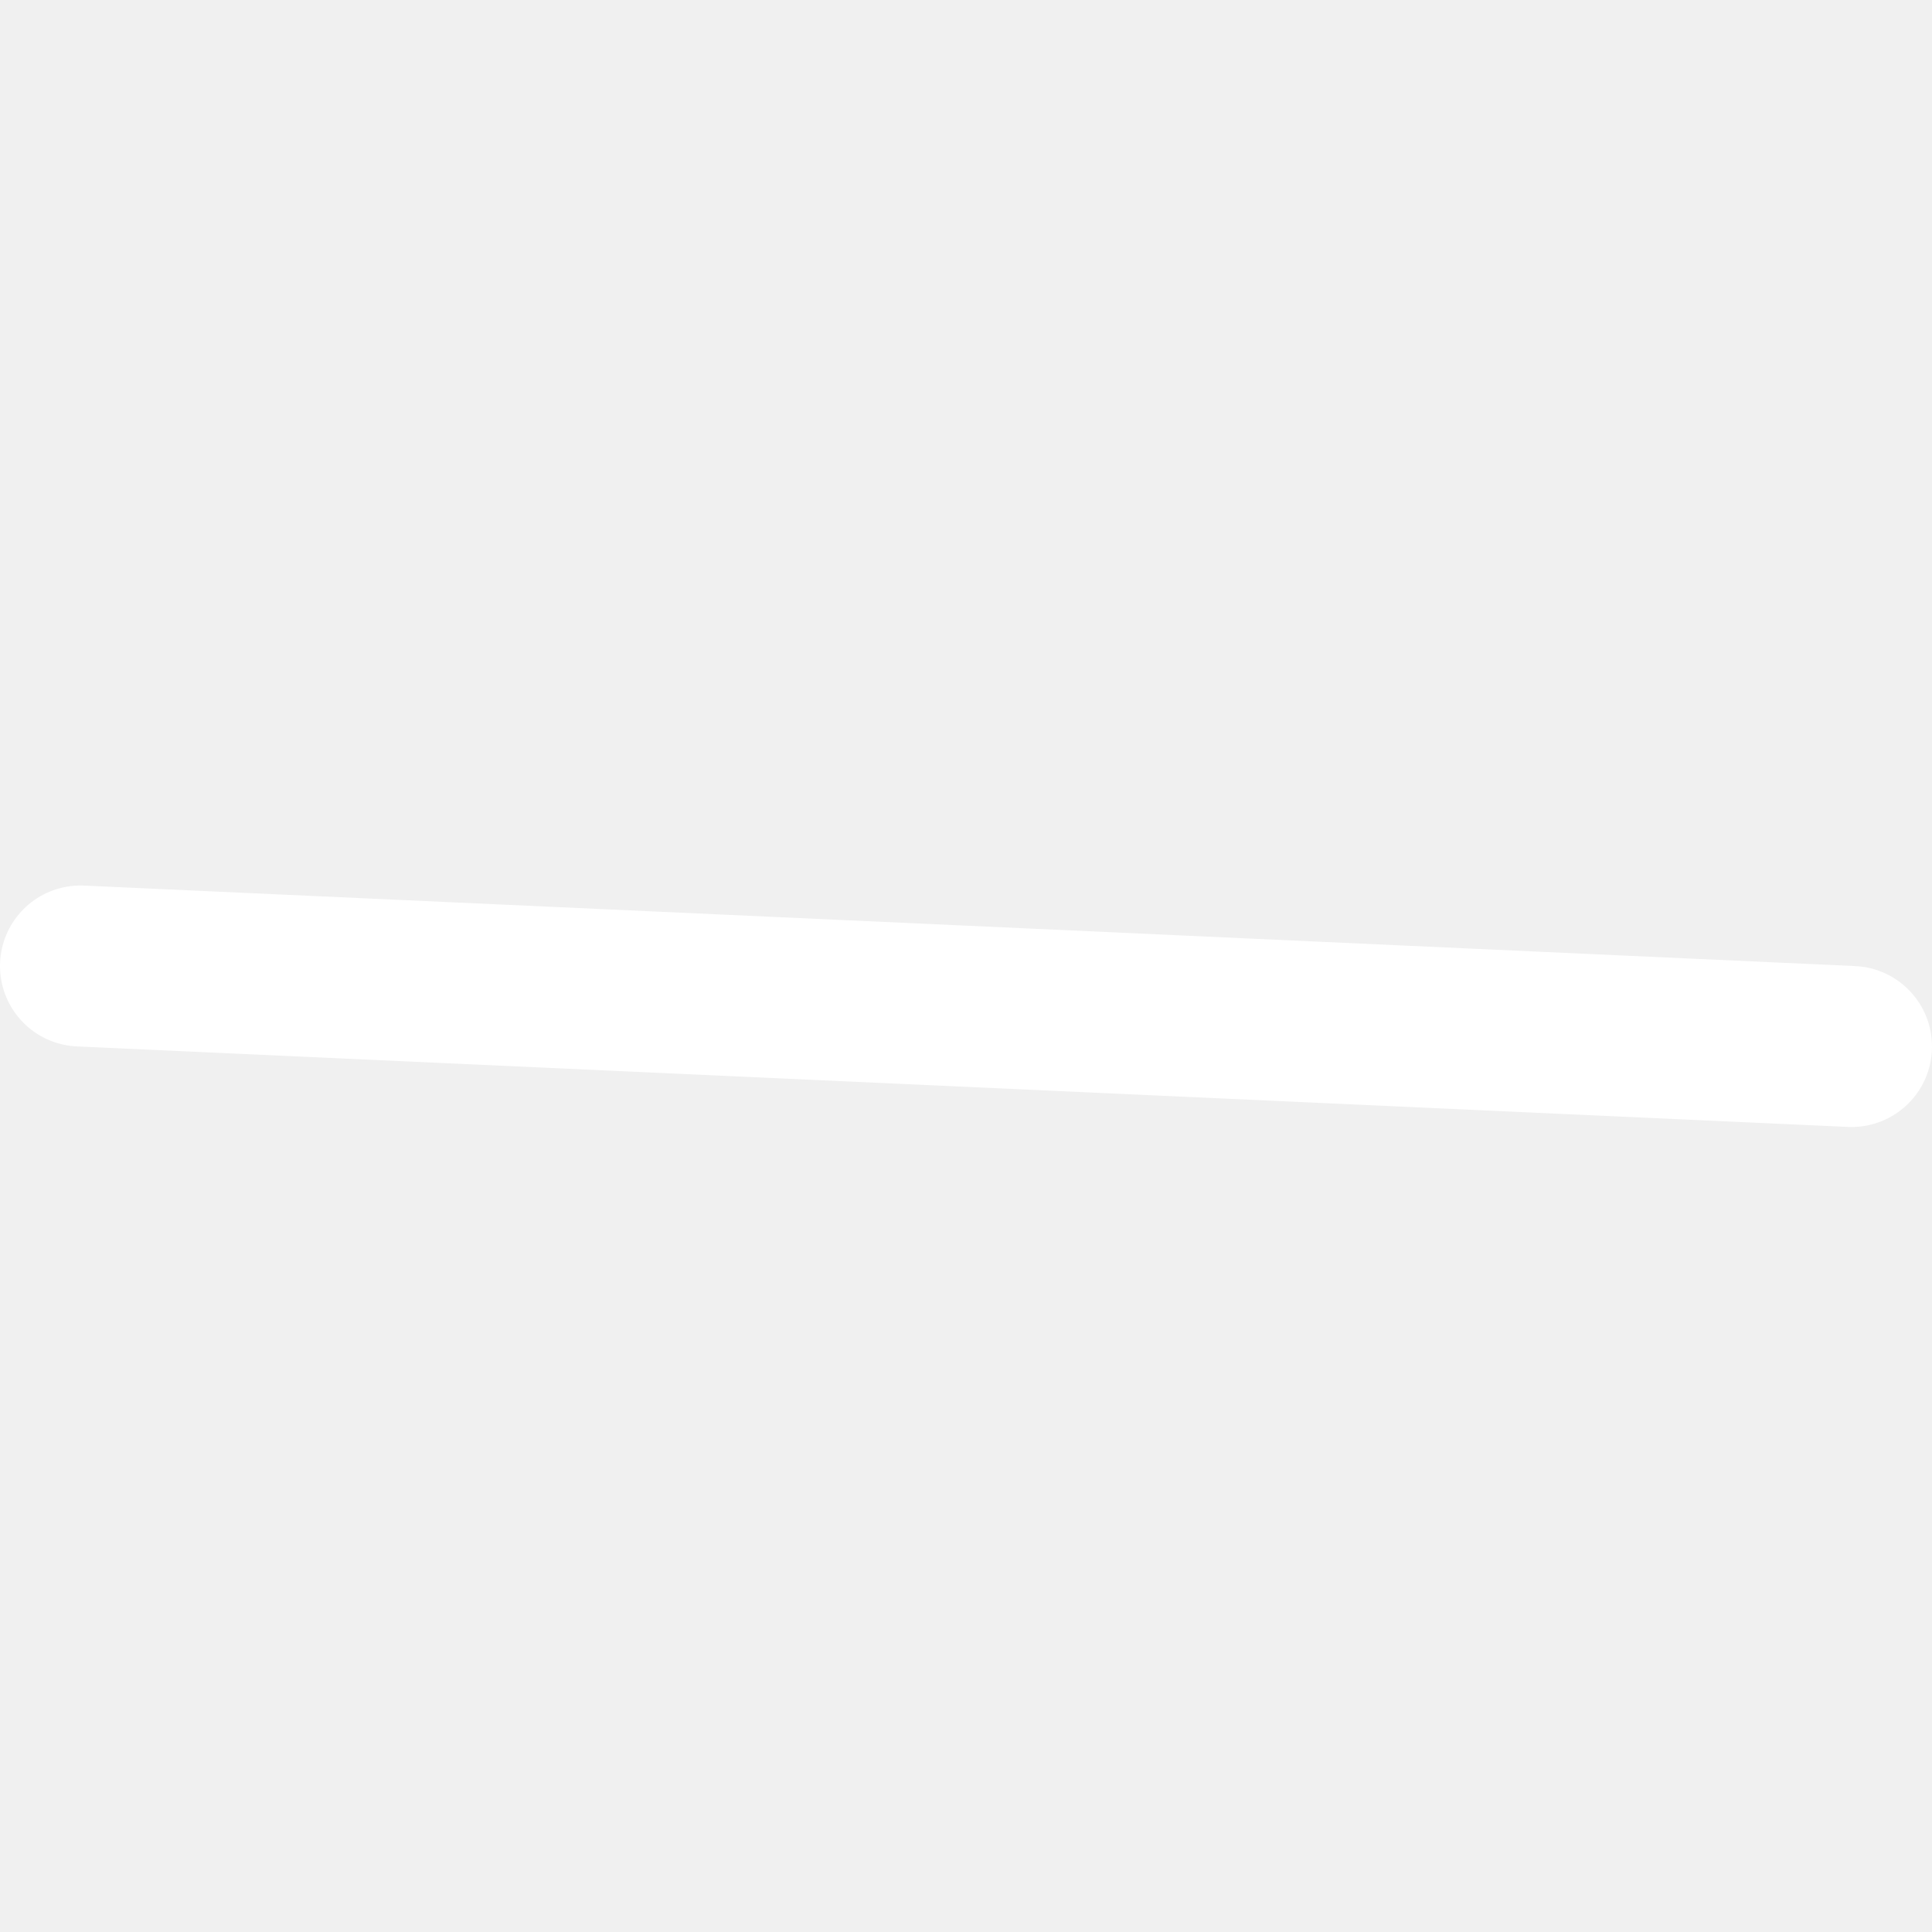
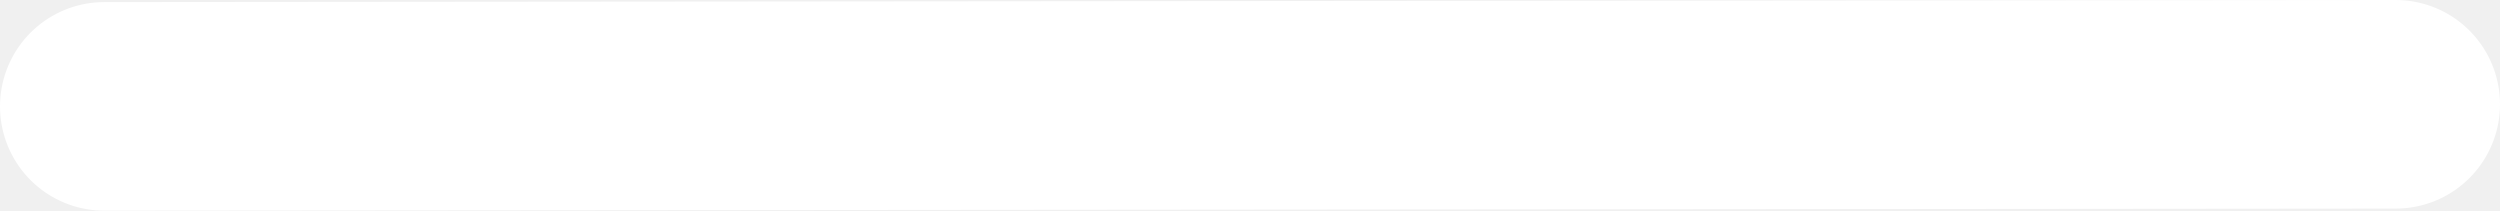
- <svg xmlns="http://www.w3.org/2000/svg" width="24" height="24" viewBox="0 0 24 24" fill="none">
-   <line x1="23" y1="13" x2="1" y2="12" stroke="white" stroke-width="2" stroke-linecap="round" />
+ <svg xmlns="http://www.w3.org/2000/svg" id="Layer_1" data-name="Layer 1" viewBox="0 0 23.97 2.02">
+   <defs>
+     <style>.cls-1{fill:none;stroke:#fff;stroke-linecap:round;stroke-width:2px;}</style>
+   </defs>
+   <line class="cls-1" x1="22.97" y1="1" x2="1" y2="1.02" />
</svg>
